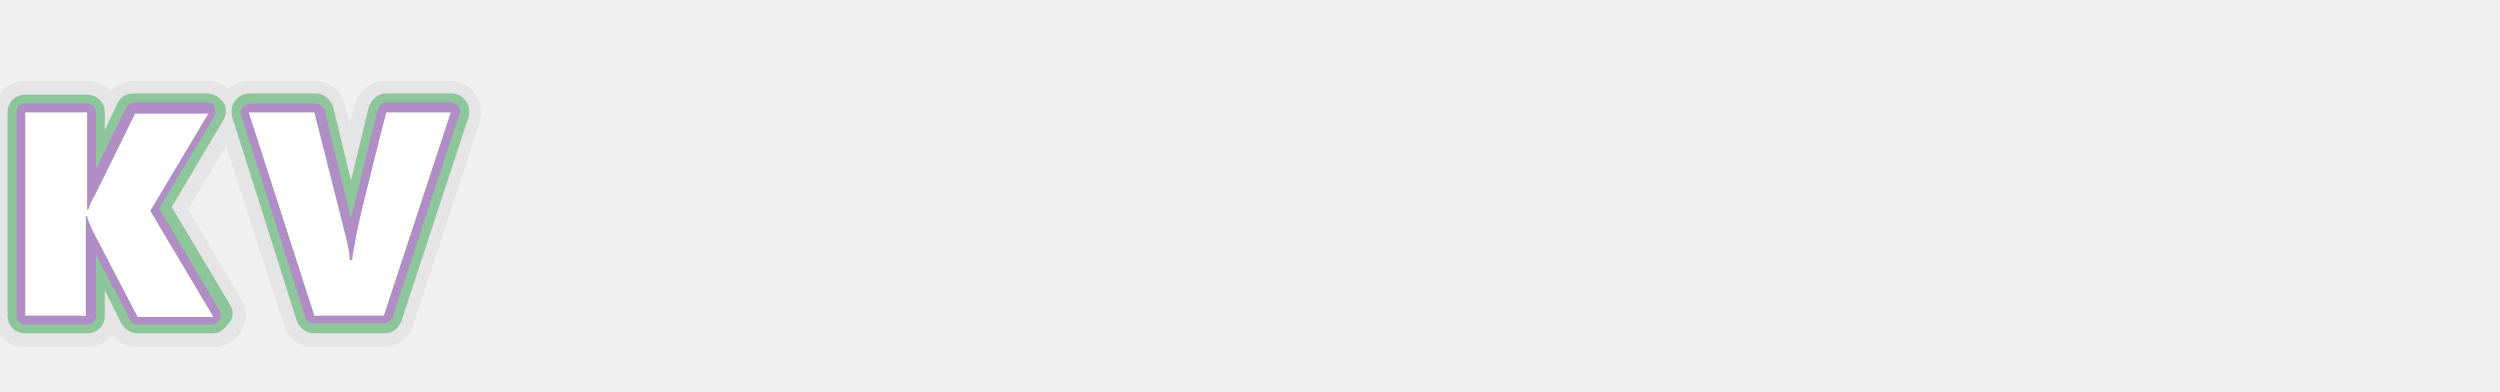
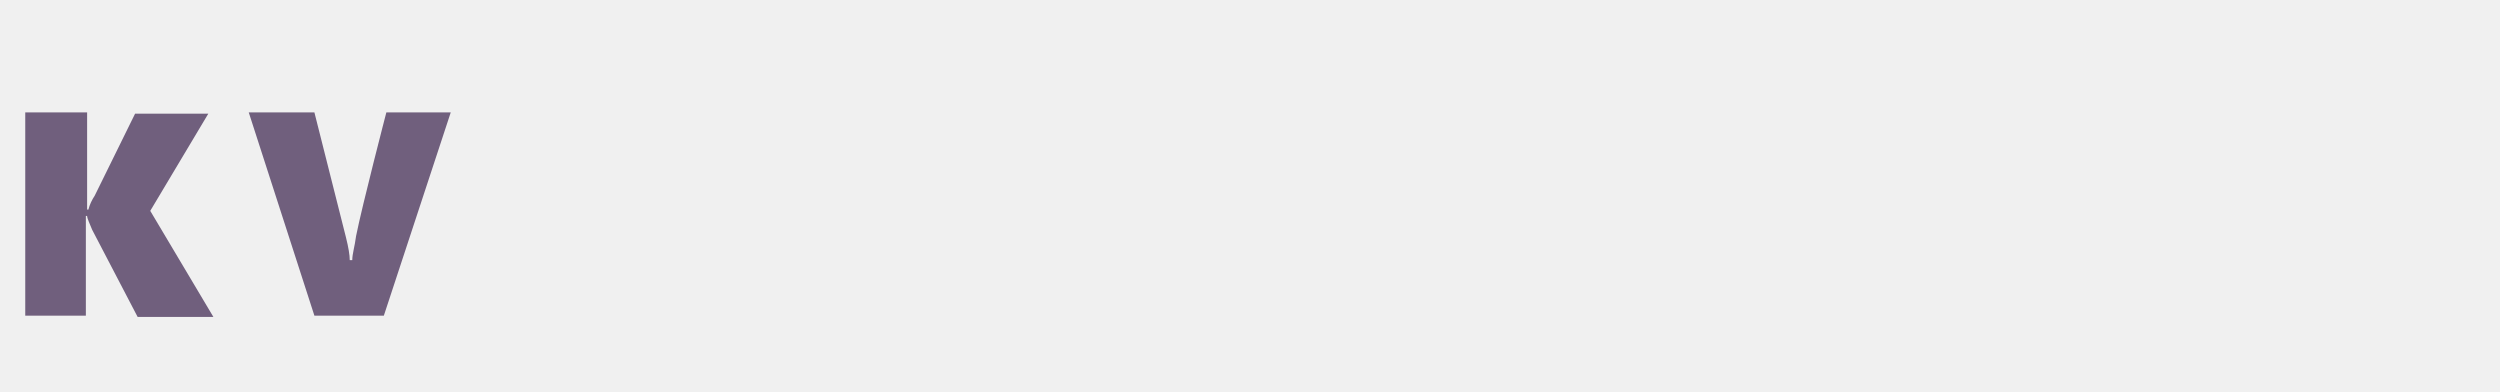
<svg xmlns="http://www.w3.org/2000/svg" version="1.1" id="Layer_1" x="0px" y="0px" viewBox="0 0 198 31" style="enable-background:new 0 0 198 31;" xml:space="preserve">
  <style type="text/css">
- 	.st0{fill:#E5E5E5;}
- 	.st1{fill:#8DC69B;}
- 	.st2{fill:#B18DC6;}
- 	.st3{fill:#FFFFFF;}
+ 	.st0{fill:#705F7D;}
</style>
-   <path class="st0" d="M10.9,27.5c-0.8,0-1.6-0.4-2-1c-0.5,0.6-1.2,1-2,1H2c-1.4,0-2.5-1.1-2.5-2.5V8.9c0-1.4,1.1-2.5,2.5-2.5h4.9  c0.7,0,1.4,0.3,1.9,0.8c0.5-0.5,1.1-0.8,1.9-0.8h5.8c0.9,0,1.7,0.5,2.2,1.3c0.4,0.8,0.4,1.8,0,2.5l-3.8,6.4l4.2,7.1  c0.5,0.8,0.5,1.7,0,2.5c-0.4,0.8-1.3,1.3-2.2,1.3H10.9z" />
-   <path class="st0" d="M10.9,27.2c-0.8,0-1.5-0.4-1.9-1.2l-0.1-0.2c-0.3,0.8-1.1,1.4-2,1.4H2c-1.2,0-2.2-1-2.2-2.2V8.9  c0-1.2,1-2.2,2.2-2.2h4.9c0.8,0,1.5,0.4,1.9,1.1c0.4-0.7,1.1-1.1,1.9-1.1h5.8c0.8,0,1.5,0.4,1.9,1.1s0.4,1.5,0,2.2l-3.9,6.6l4.4,7.3  c0.4,0.7,0.4,1.5,0,2.2s-1.1,1.1-1.9,1.1C17,27.2,10.9,27.2,10.9,27.2z" />
-   <path class="st0" d="M24.9,27.5c-1.1,0-2.1-0.7-2.4-1.7L17.3,9.7c-0.2-0.8-0.1-1.6,0.4-2.3c0.5-0.6,1.2-1,2-1h5.2  c1.2,0,2.2,0.8,2.4,1.9l0.4,1.5l0.4-1.5c0.3-1.1,1.3-1.9,2.4-1.9h5.1c0.8,0,1.6,0.4,2,1c0.5,0.7,0.6,1.5,0.4,2.3l-5.3,16.1  c-0.3,1-1.3,1.7-2.4,1.7H24.9z" />
-   <path class="st0" d="M24.9,27.2c-0.9,0-1.8-0.6-2.1-1.5L17.7,9.6c-0.2-0.7-0.1-1.4,0.3-1.9c0.4-0.6,1.1-0.9,1.7-0.9h5.2  c1,0,1.9,0.7,2.1,1.6l0.7,2.9l0.7-2.9c0.2-1,1.1-1.7,2.1-1.7h5.1c0.7,0,1.3,0.3,1.7,0.9c0.4,0.6,0.5,1.3,0.3,1.9l-5.3,16.1  c-0.3,0.9-1.1,1.5-2.1,1.5L24.9,27.2L24.9,27.2z" />
-   <path class="st1" d="M10.9,26.4c-0.5,0-1-0.3-1.3-0.8L8.3,23v2c0,0.8-0.6,1.4-1.4,1.4H2c-0.8,0-1.4-0.6-1.4-1.4V8.9  c0-0.8,0.6-1.4,1.4-1.4h4.9c0.8,0,1.4,0.6,1.4,1.4v1.4l1-2.1c0.2-0.5,0.7-0.8,1.3-0.8h5.8c0.5,0,1,0.3,1.3,0.7s0.2,1,0,1.4l-4.1,6.9  l4.6,7.7c0.3,0.4,0.3,1,0,1.4s-0.7,0.9-1.3,0.9H10.9z" />
-   <path class="st1" d="M24.9,26.4c-0.6,0-1.2-0.4-1.4-1L18.4,9.3c-0.1-0.4-0.1-0.9,0.2-1.3c0.3-0.4,0.7-0.6,1.2-0.6H25  c0.7,0,1.2,0.5,1.4,1.1l1.4,5.8l1.4-5.8c0.2-0.6,0.7-1.1,1.4-1.1h5.1c0.5,0,0.9,0.2,1.2,0.6c0.3,0.4,0.3,0.9,0.2,1.3l-5.3,16.1  c-0.2,0.6-0.7,1-1.4,1C30.4,26.4,24.9,26.4,24.9,26.4z" />
-   <path class="st2" d="M10.9,25.7c-0.3,0-0.5-0.1-0.6-0.4l-2.7-5.1V25c0,0.4-0.3,0.7-0.7,0.7H2c-0.4,0-0.7-0.3-0.7-0.7V8.9  c0-0.4,0.3-0.7,0.7-0.7h4.9c0.4,0,0.7,0.3,0.7,0.7v4.5L10,8.5c0.1-0.2,0.4-0.4,0.6-0.4h5.8c0.3,0,0.5,0.1,0.6,0.4s0.1,0.5,0,0.7  l-4.4,7.3l4.8,8.1c0.1,0.2,0.1,0.5,0,0.7s-0.4,0.4-0.6,0.4H10.9z" />
-   <path class="st2" d="M24.9,25.6c-0.3,0-0.6-0.1-0.7-0.4L19.1,9.1c-0.1-0.2,0-0.5,0.1-0.6c0.1-0.2,0.4-0.3,0.6-0.3H25  c0.3,0,0.6,0.2,0.7,0.5l2.1,8.6l2.1-8.6c0.1-0.3,0.4-0.6,0.7-0.6h5.1c0.2,0,0.4,0.1,0.6,0.3c0.1,0.2,0.2,0.4,0.1,0.6l-5.3,16.1  c-0.1,0.3-0.4,0.5-0.7,0.5H24.9L24.9,25.6z" />
-   <path class="st3" d="M7.3,18.2c-0.2-0.5-0.4-0.9-0.4-1.1H6.8V25H2V8.9h4.9v7.7H7c0.1-0.4,0.3-0.8,0.5-1.1L10.7,9h5.8l-4.6,7.7l5,8.4  h-6L7.3,18.2z" />
-   <path class="st3" d="M30.4,25h-5.5L19.7,8.9h5.2l2.5,9.9c0.2,0.8,0.3,1.4,0.3,1.8h0.2c0-0.5,0.2-1.1,0.3-1.9  c0.5-2.5,2.4-9.8,2.4-9.8h5.1L30.4,25z" />
+   <g>
+     <path class="st0" d="M7.3,18.2c-0.2-0.5-0.4-0.9-0.4-1.1H6.8V25H2V8.9h4.9v7.7H7c0.1-0.4,0.3-0.8,0.5-1.1L10.7,9h5.8l-4.6,7.7   l5,8.4h-6L7.3,18.2z" />
+     <path class="st0" d="M30.4,25h-5.5L19.7,8.9h5.2l2.5,9.9c0.2,0.8,0.3,1.4,0.3,1.8h0.2c0-0.5,0.2-1.1,0.3-1.9   c0.5-2.5,2.4-9.8,2.4-9.8h5.1L30.4,25z" />
+   </g>
</svg>
